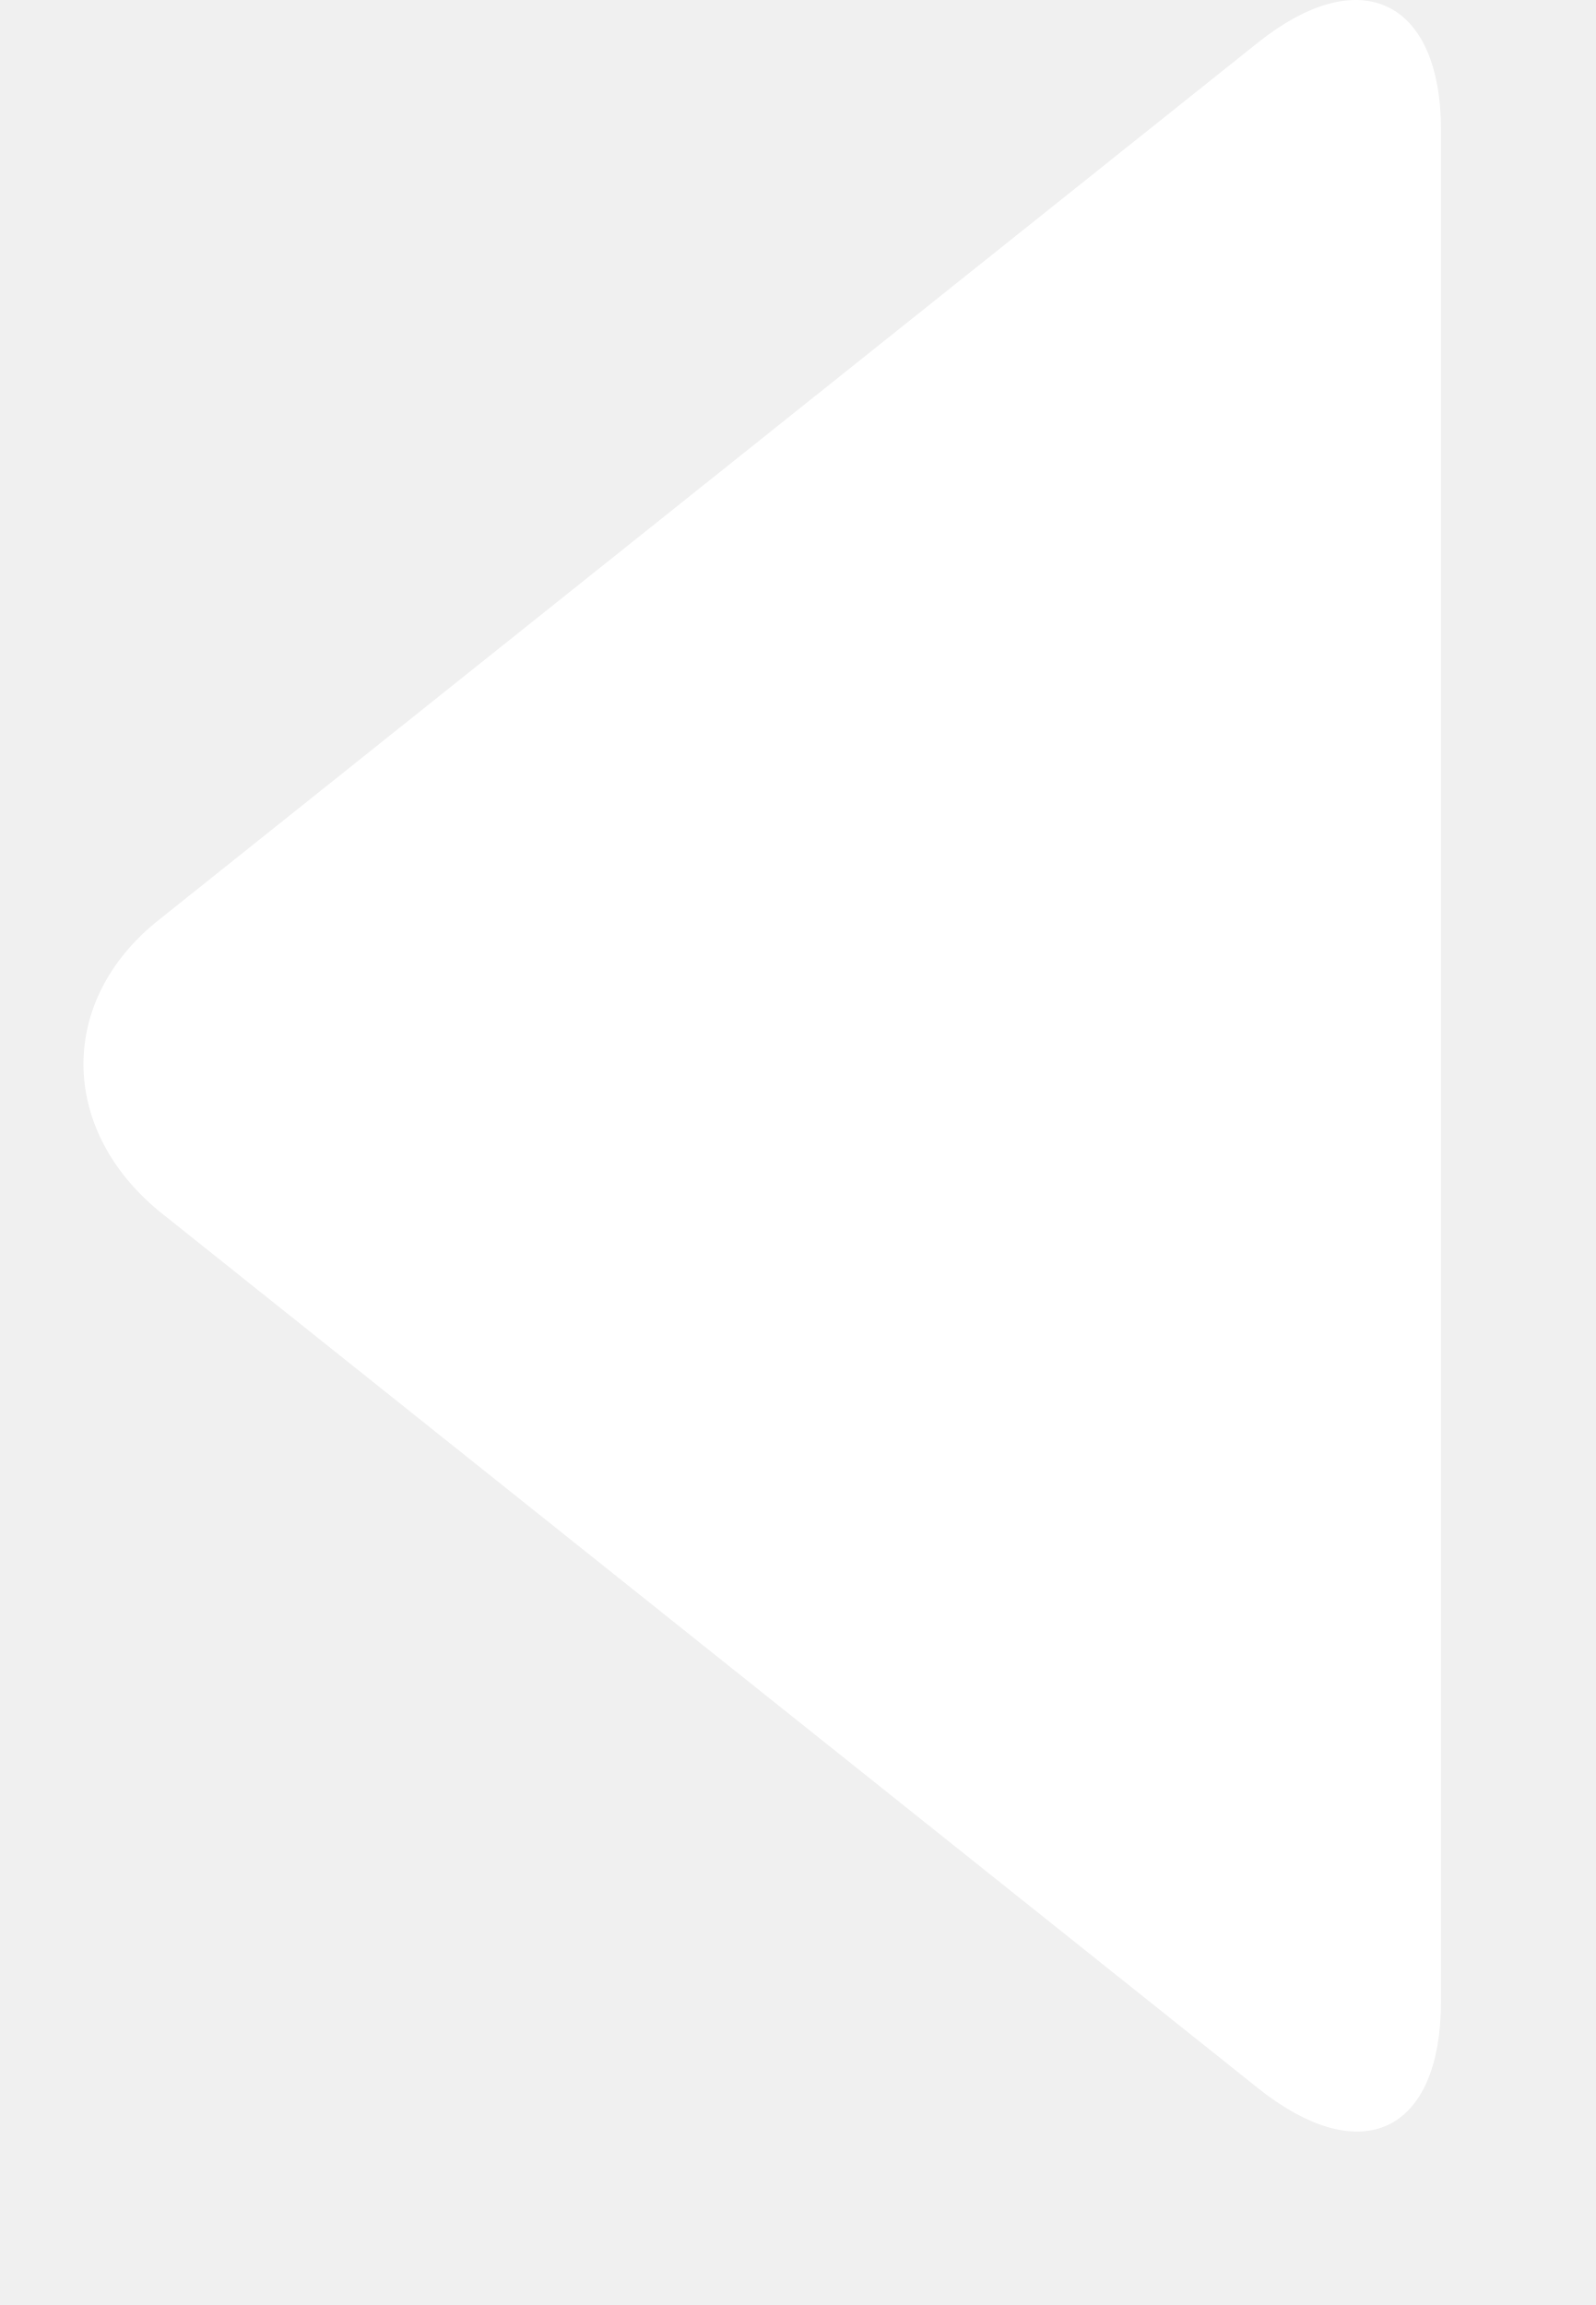
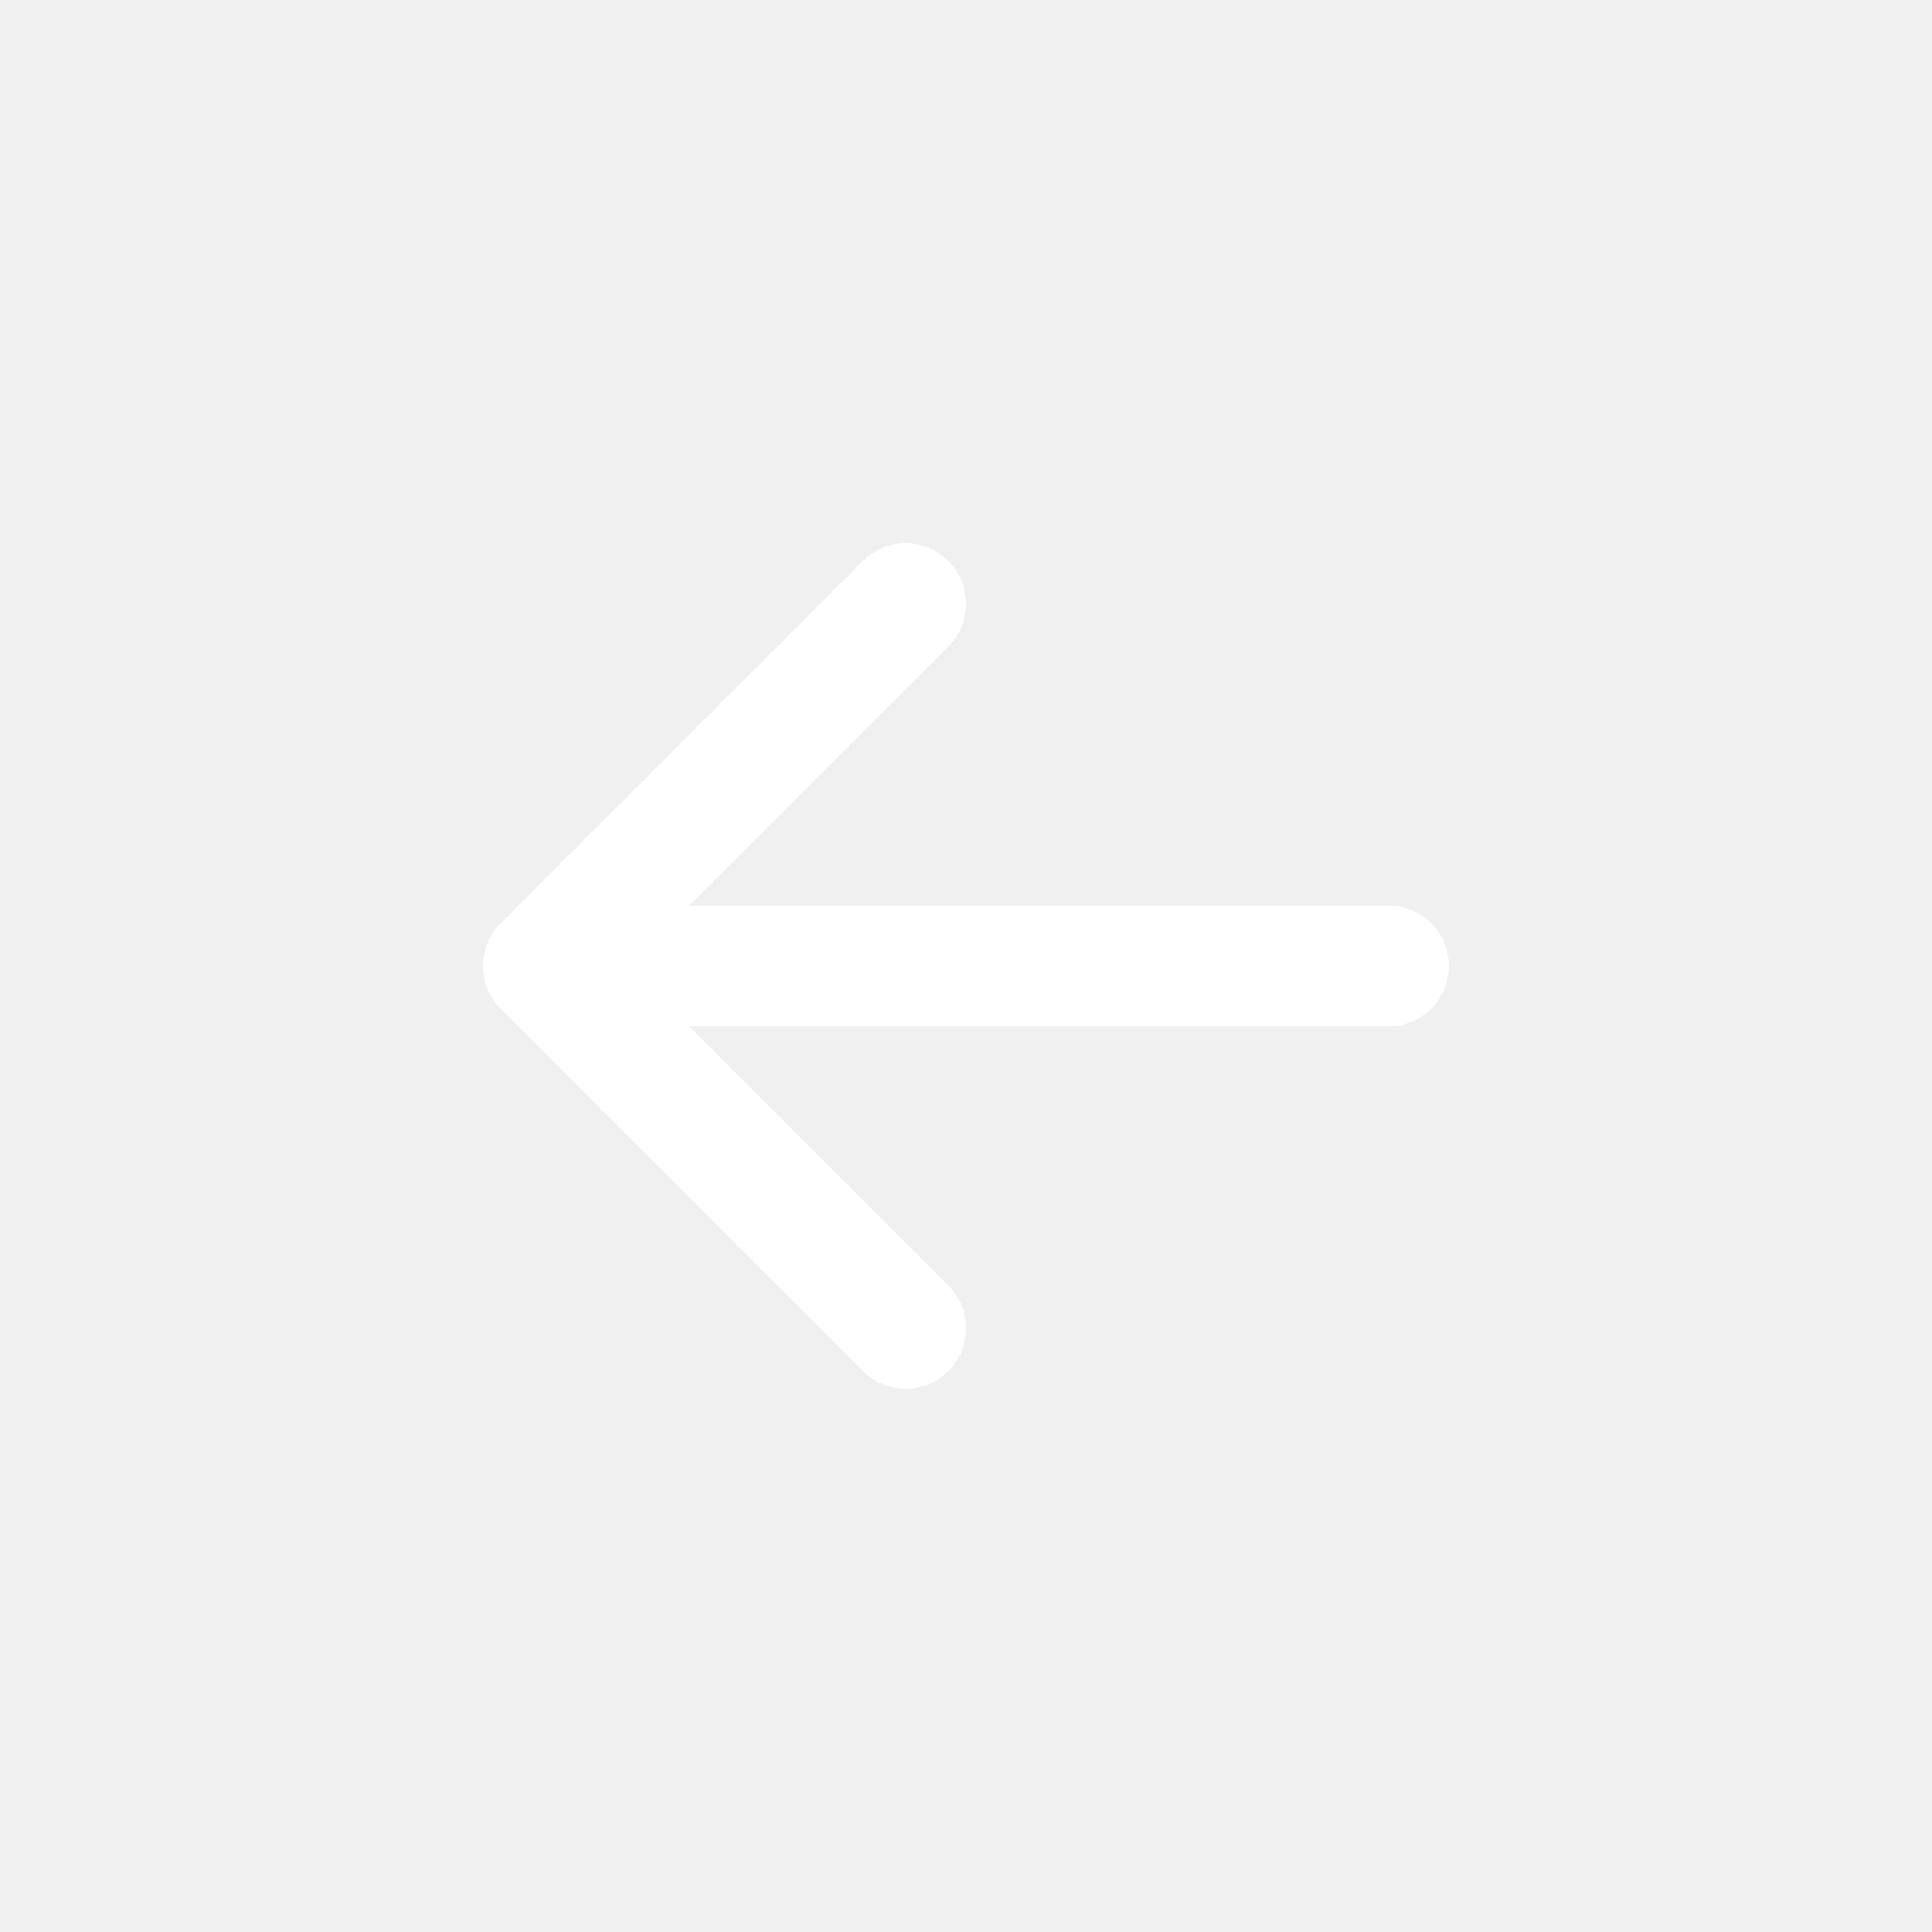
- <svg xmlns="http://www.w3.org/2000/svg" width="9" height="13" viewBox="0 0 9 13" fill="none">
-   <path d="M7.091 11.774L0.896 6.83C0.329 6.361 0.329 5.637 0.896 5.188L7.091 0.243C7.677 -0.226 8.127 0.009 8.127 0.732V11.286C8.127 12.028 7.677 12.243 7.091 11.774Z" fill="white" />
+ <svg xmlns="http://www.w3.org/2000/svg" width="32" height="32" viewBox="0 0 32 32" fill="none">
+   <path fill-rule="evenodd" clip-rule="evenodd" d="M24 16C24 16.265 23.895 16.519 23.707 16.707C23.52 16.894 23.265 17 23 17H11.414L15.708 21.292C15.896 21.48 16.001 21.734 16.001 22C16.001 22.265 15.896 22.52 15.708 22.708C15.52 22.895 15.266 23.001 15 23.001C14.734 23.001 14.48 22.895 14.292 22.708L8.292 16.708C8.199 16.615 8.125 16.505 8.075 16.383C8.024 16.262 7.998 16.131 7.998 16C7.998 15.868 8.024 15.738 8.075 15.616C8.125 15.495 8.199 15.385 8.292 15.292L14.292 9.292C14.48 9.104 14.734 8.998 15 8.998C15.266 8.998 15.52 9.104 15.708 9.292C15.896 9.479 16.001 9.734 16.001 10C16.001 10.265 15.896 10.52 15.708 10.708L11.414 15L23 15C23.265 15 23.52 15.105 23.707 15.293C23.895 15.48 24 15.735 24 16Z" fill="white" />
</svg>
